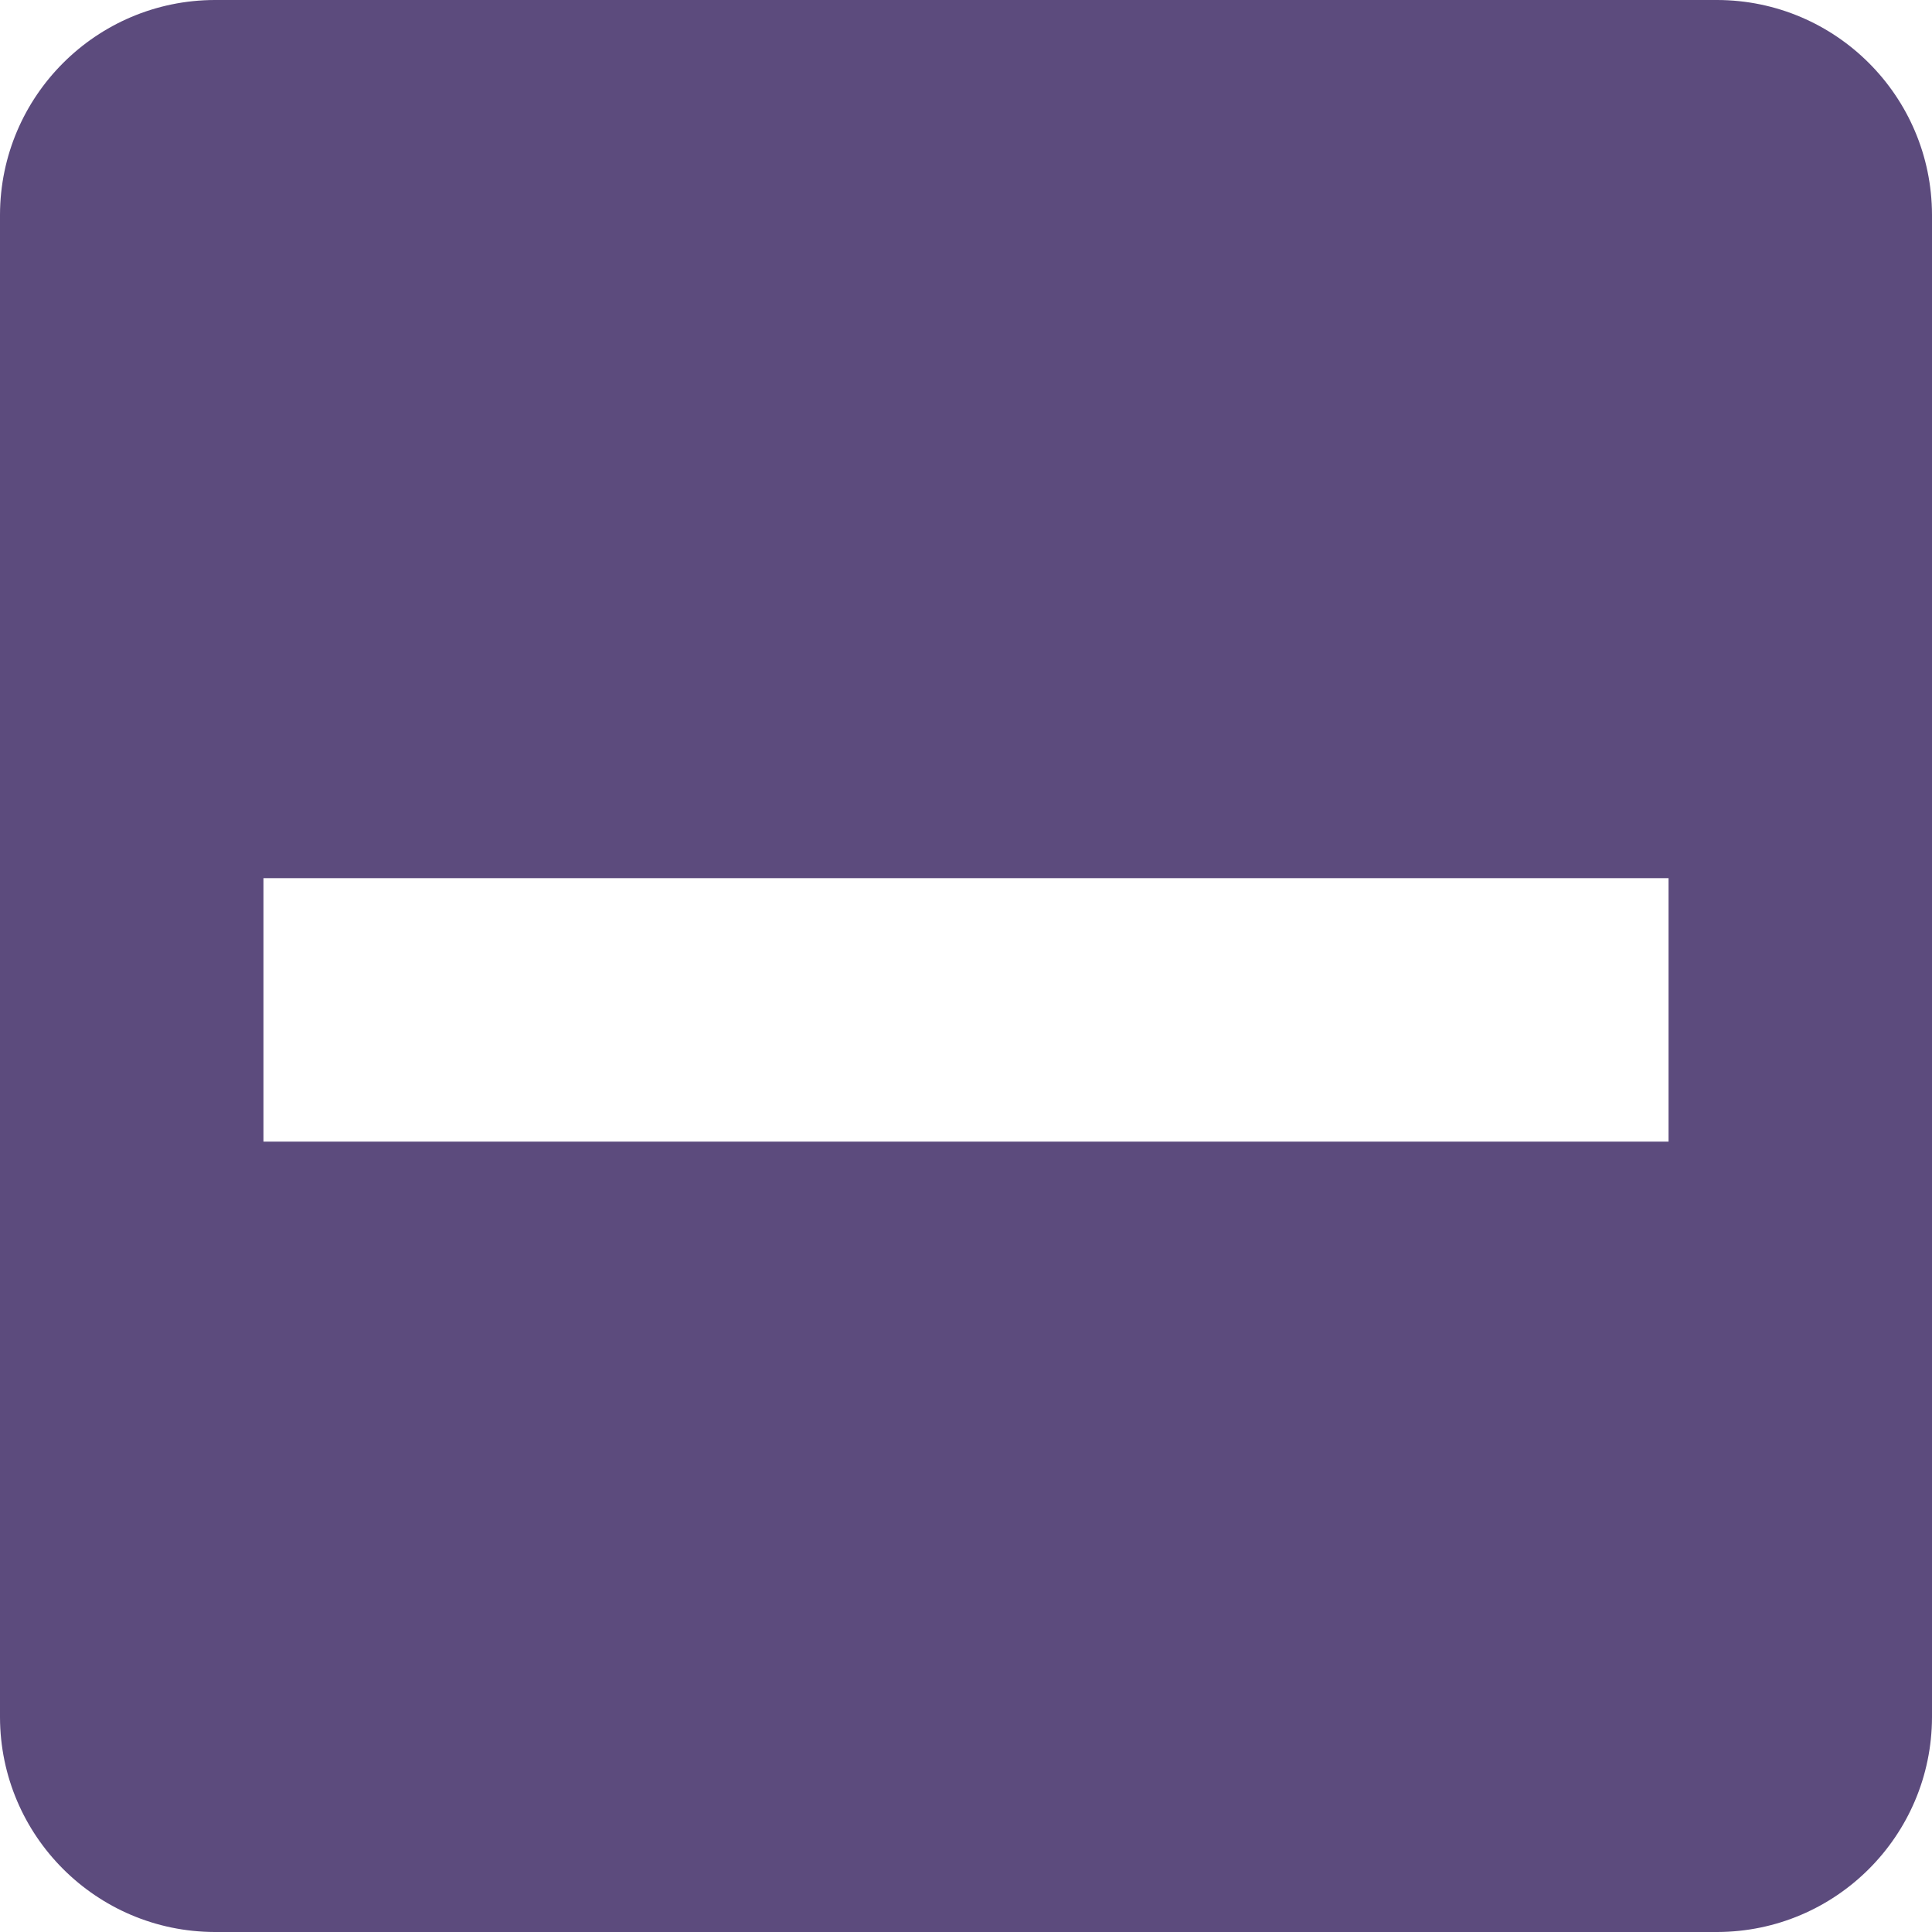
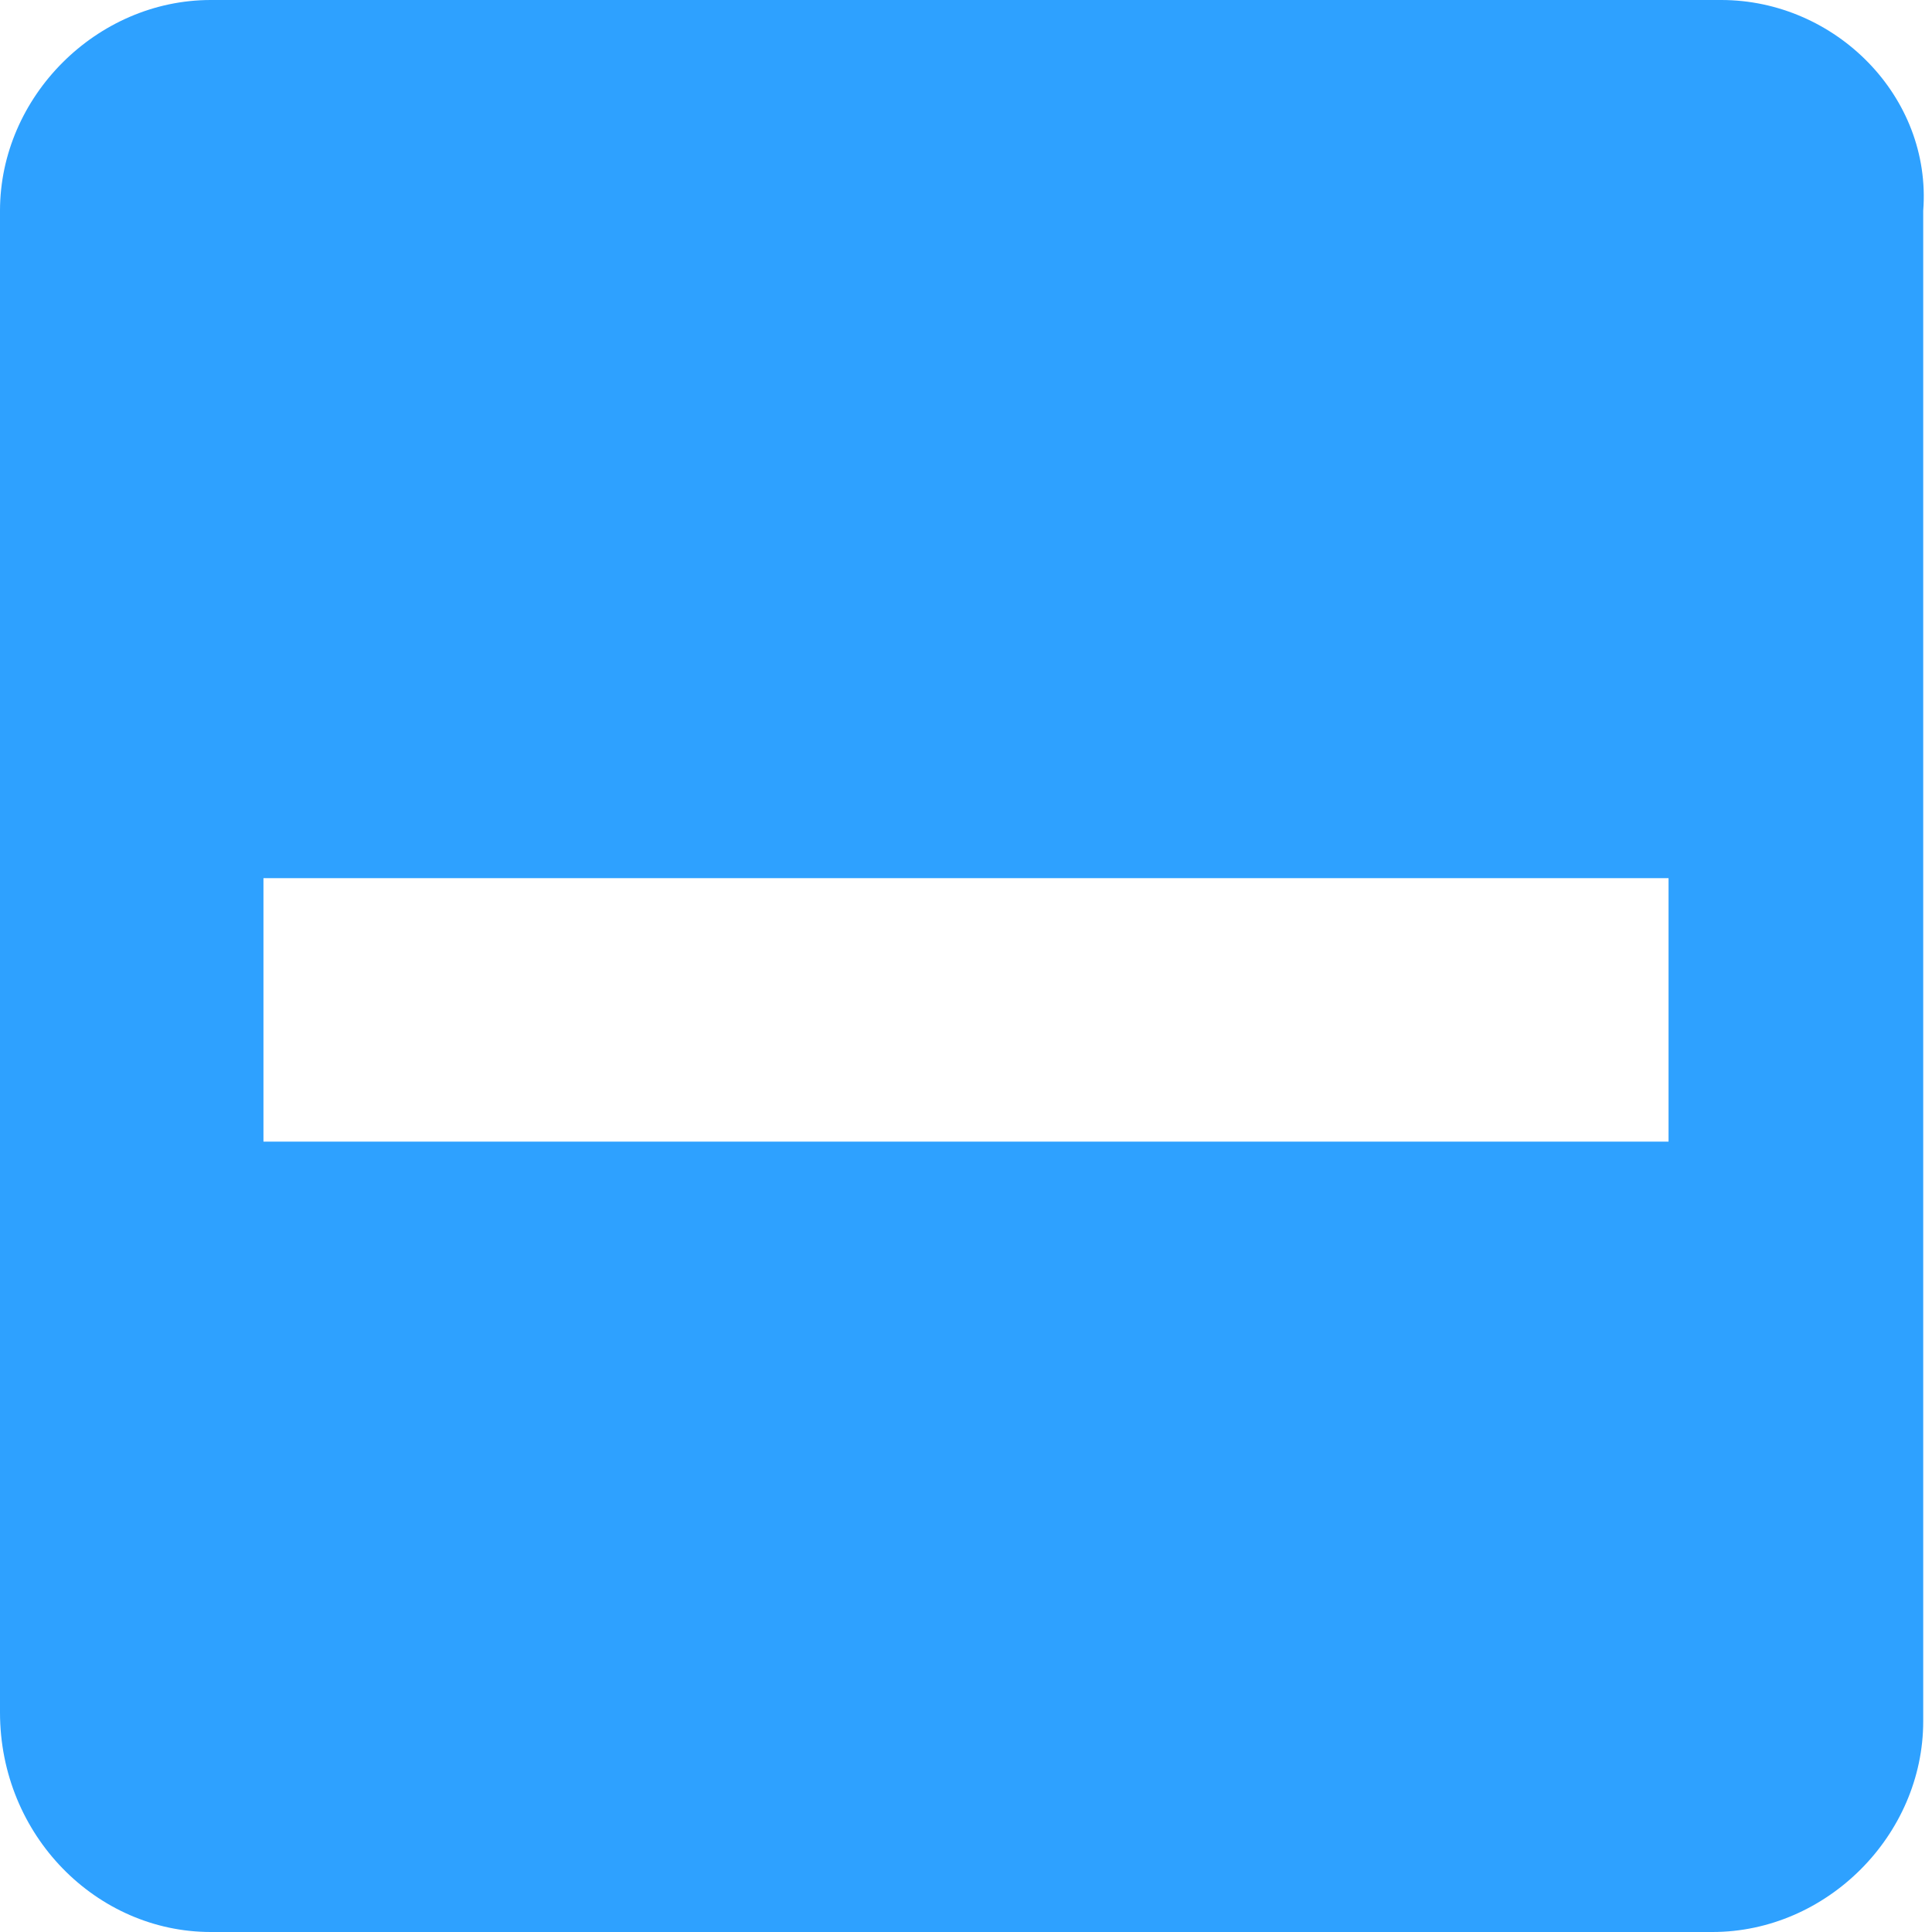
- <svg xmlns="http://www.w3.org/2000/svg" width="22px" height="22px" viewBox="0 0 22 22" version="1.1">
-   <g id="Page-1" stroke="none" stroke-width="1" fill="none" fill-rule="evenodd">
+ <svg xmlns="http://www.w3.org/2000/svg" version="1.1" id="svg11" x="0px" y="0px" viewBox="0 0 22 22" style="enable-background:new 0 0 22 22;" xml:space="preserve">
+   <style type="text/css">
+ 	.st0{fill-rule:evenodd;clip-rule:evenodd;fill:#2EA1FF;}
+ 	.st1{fill:none;}
+ </style>
+   <g id="Page-1">
    <g id="ic-check-active" transform="translate(-1, -1)">
-       <g id="Group_8199" transform="translate(1, 1)" fill="#5C4B7D">
-         <path d="M19.556,0 L2.444,0 C1.096,0.004 0.004,1.096 4.4408921e-16,2.444 L4.4408921e-16,19.556 C0.004,20.904 1.096,21.996 2.444,22 L19.556,22 C20.904,21.996 21.996,20.904 22,19.556 L22,2.444 C21.996,1.096 20.904,0.004 19.556,0 Z M3,10 L19,10 L19,13 L3,13 L3,10 Z" id="check_on_light" />
+       <g id="Group_8199" transform="translate(1, 1)">
+         <path id="check_on_light" class="st0" d="M19.6,0H2.4C1.1,0,0,1.1,0,2.4v17.1C0,20.9,1.1,22,2.4,22h17.1c1.3,0,2.4-1.1,2.4-2.4     V2.4C22,1.1,20.9,0,19.6,0z M3,10h16v3H3V10z" />
      </g>
-       <polygon id="Rectangle_4538" points="0 0 24 0 24 24 0 24" />
+       <polygon id="Rectangle_4538" class="st1" points="0,0 24,0 24,24 0,24   " />
    </g>
  </g>
</svg>
